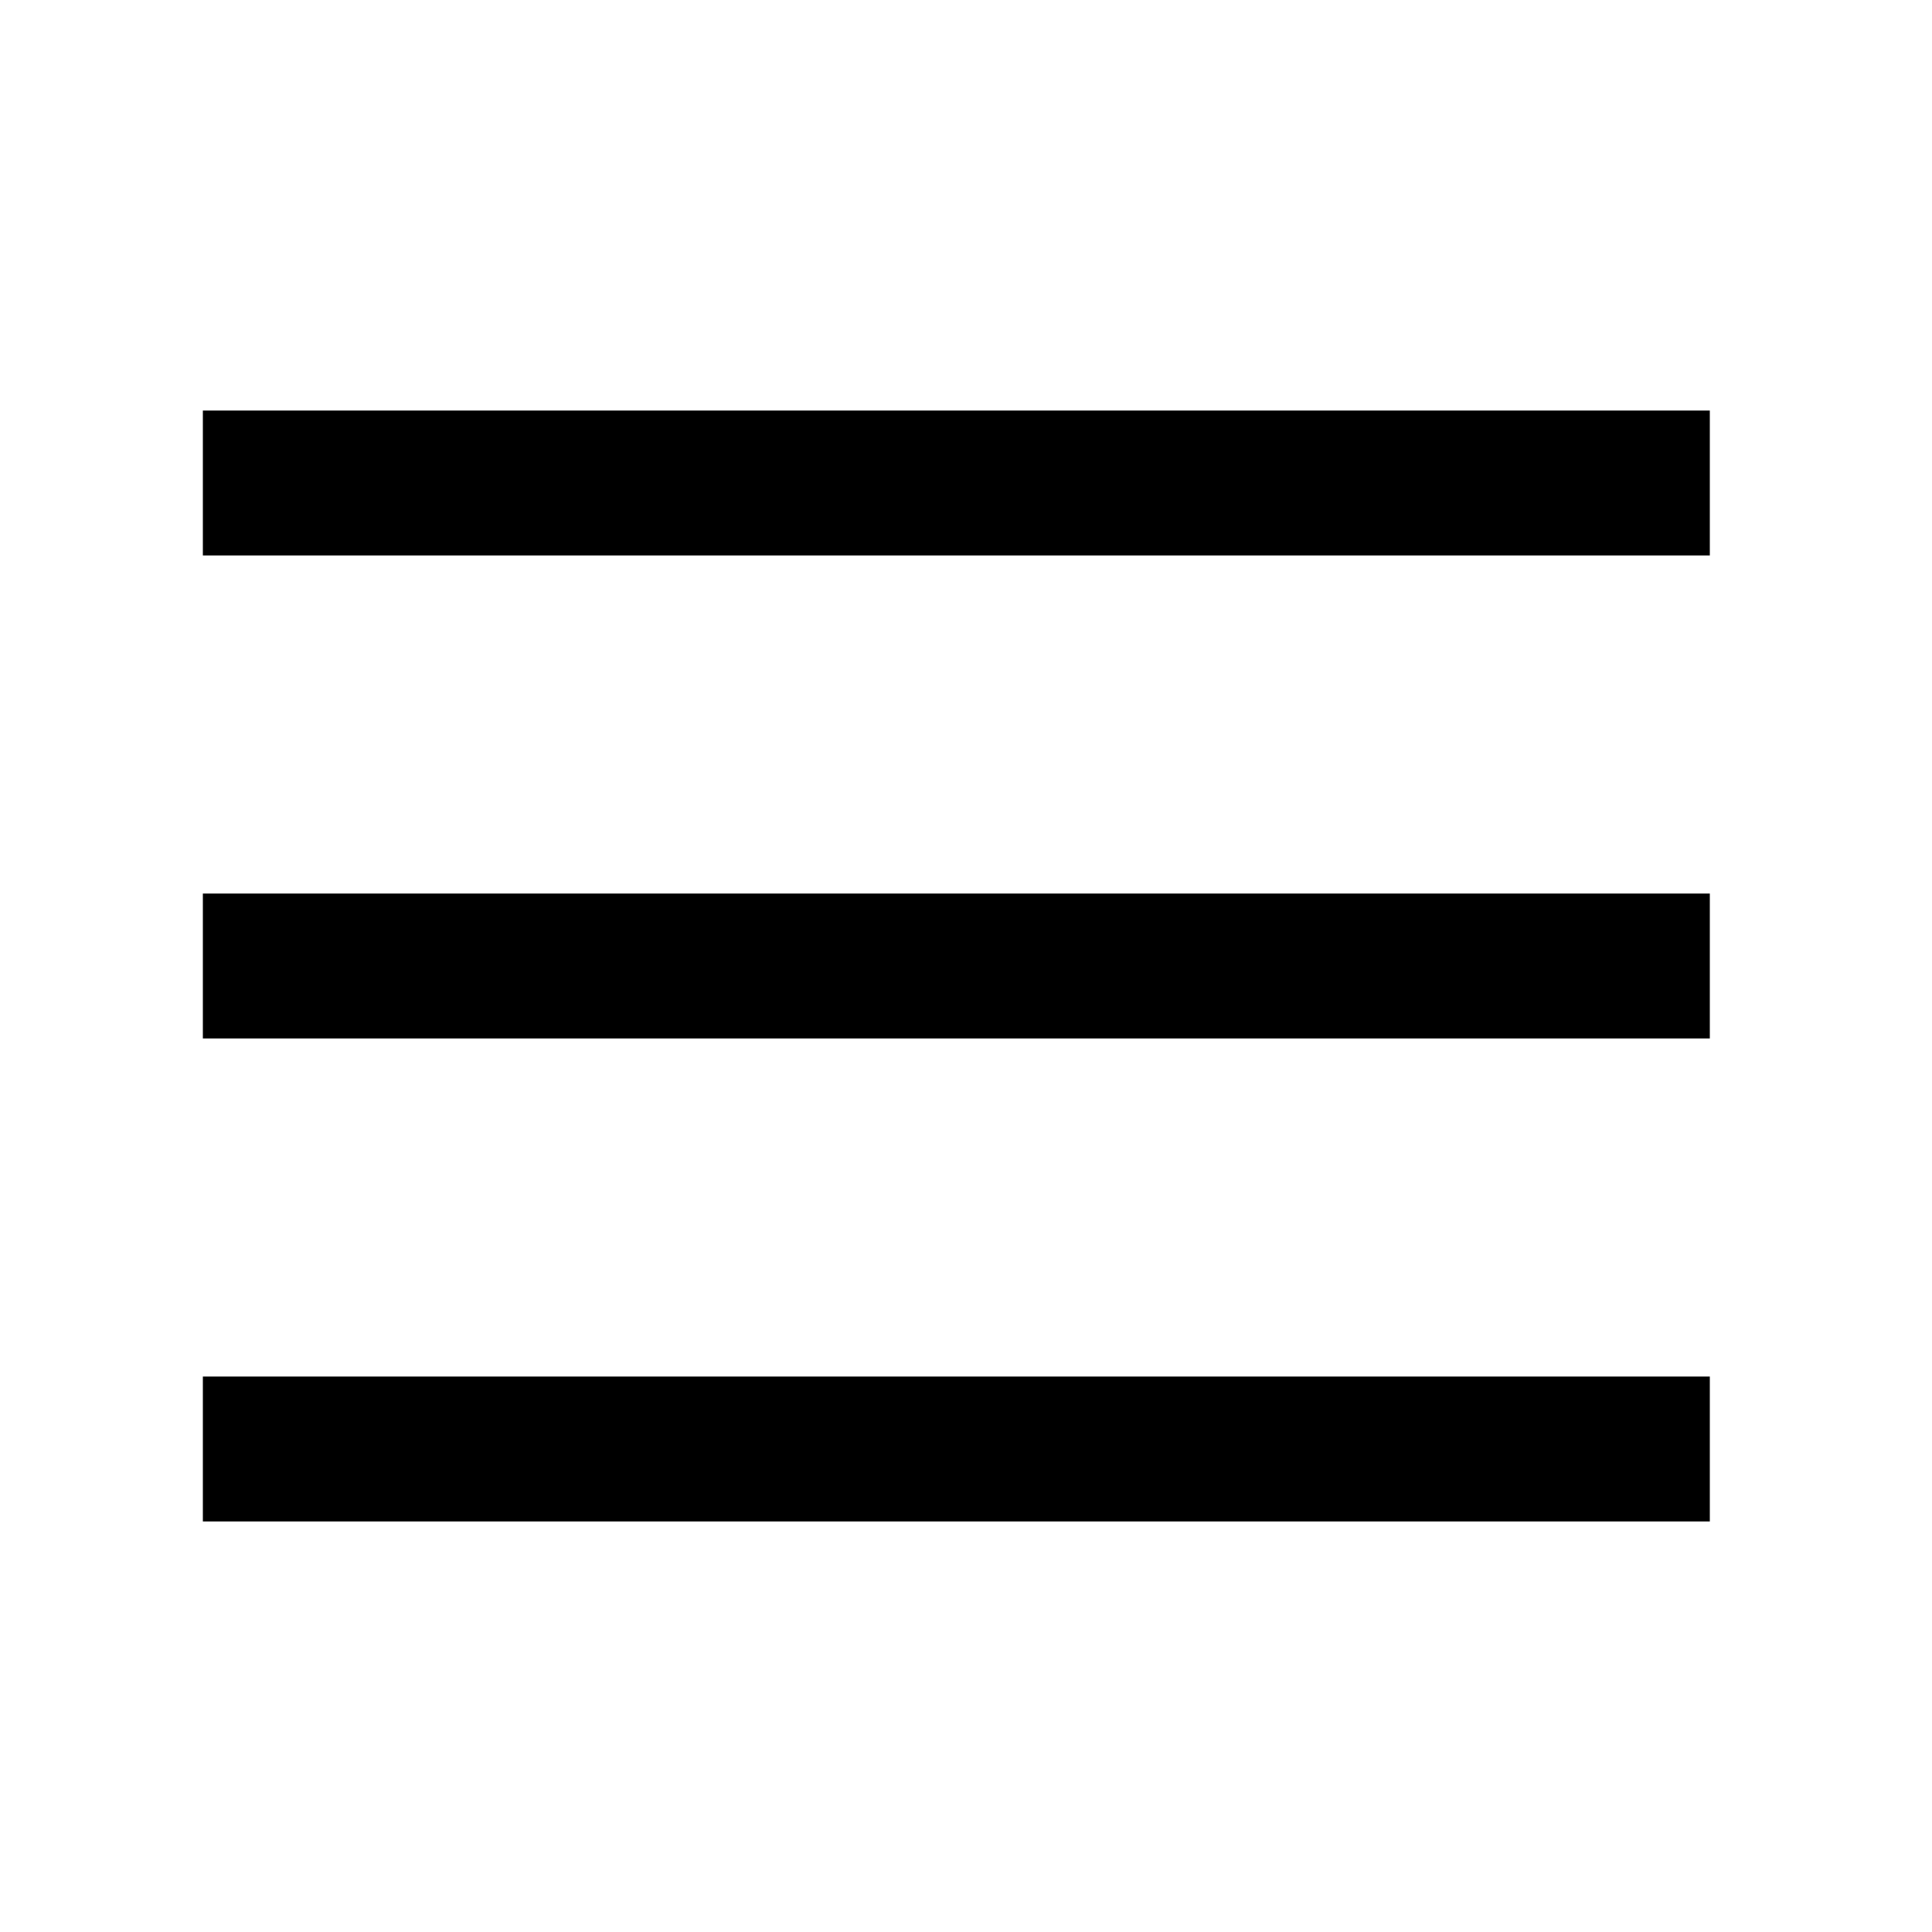
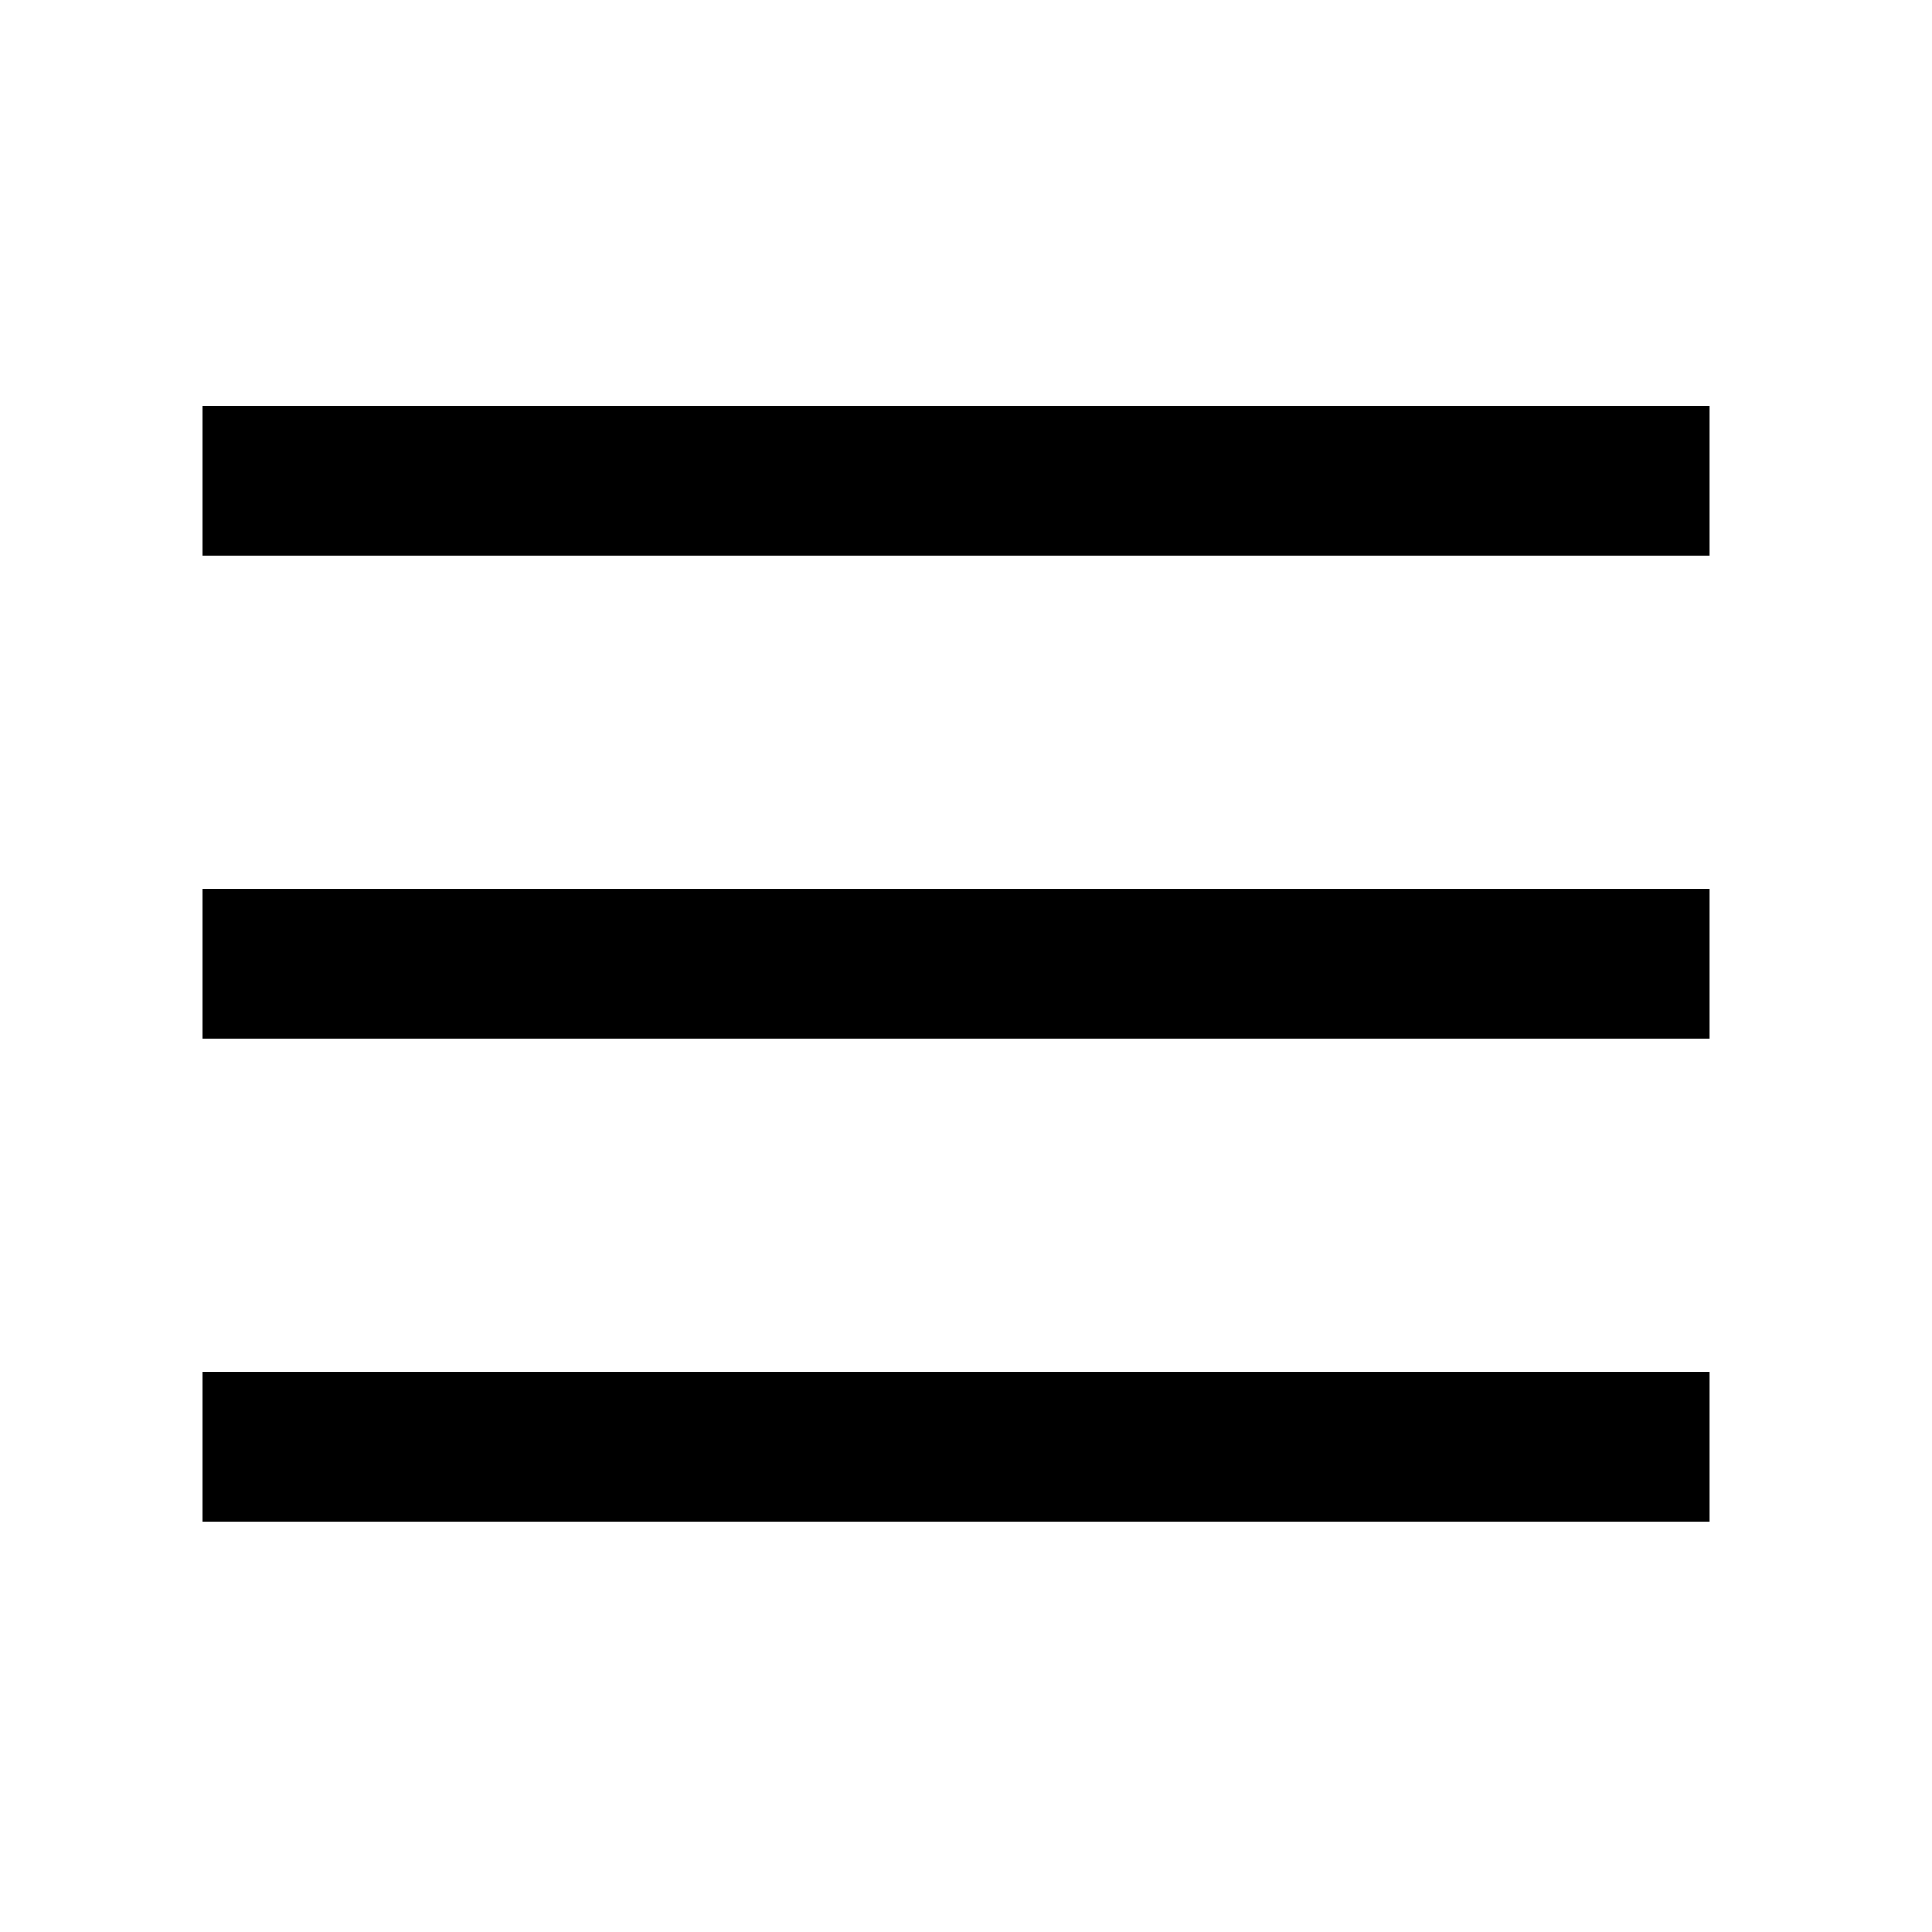
- <svg xmlns="http://www.w3.org/2000/svg" version="1.1" id="Layer_1" x="0px" y="0px" width="40px" height="40px" viewBox="0 0 40 40" style="enable-background:new 0 0 40 40;" xml:space="preserve">
-   <style type="text/css">
- 	.st0{fill:none;stroke:#000000;stroke-width:3;stroke-miterlimit:10;}
- </style>
-   <line class="st0" x1="4.2" y1="10" x2="35.4" y2="10" />
-   <line class="st0" x1="4.2" y1="20" x2="35.4" y2="20" />
-   <line class="st0" x1="4.2" y1="30" x2="35.4" y2="30" />
+ <svg xmlns="http://www.w3.org/2000/svg" version="1.1" id="Layer_1" x="0px" y="0px" width="40px" height="40px" viewBox="-27 29 40 40" style="enable-background:new -27 29 40 40;" xml:space="preserve">
+   <rect x="-22.8" y="37.4" width="31.2" height="3.1" />
+   <rect x="-22.8" y="47.4" width="31.2" height="3.1" />
+   <rect x="-22.8" y="57.4" width="31.2" height="3.1" />
</svg>
